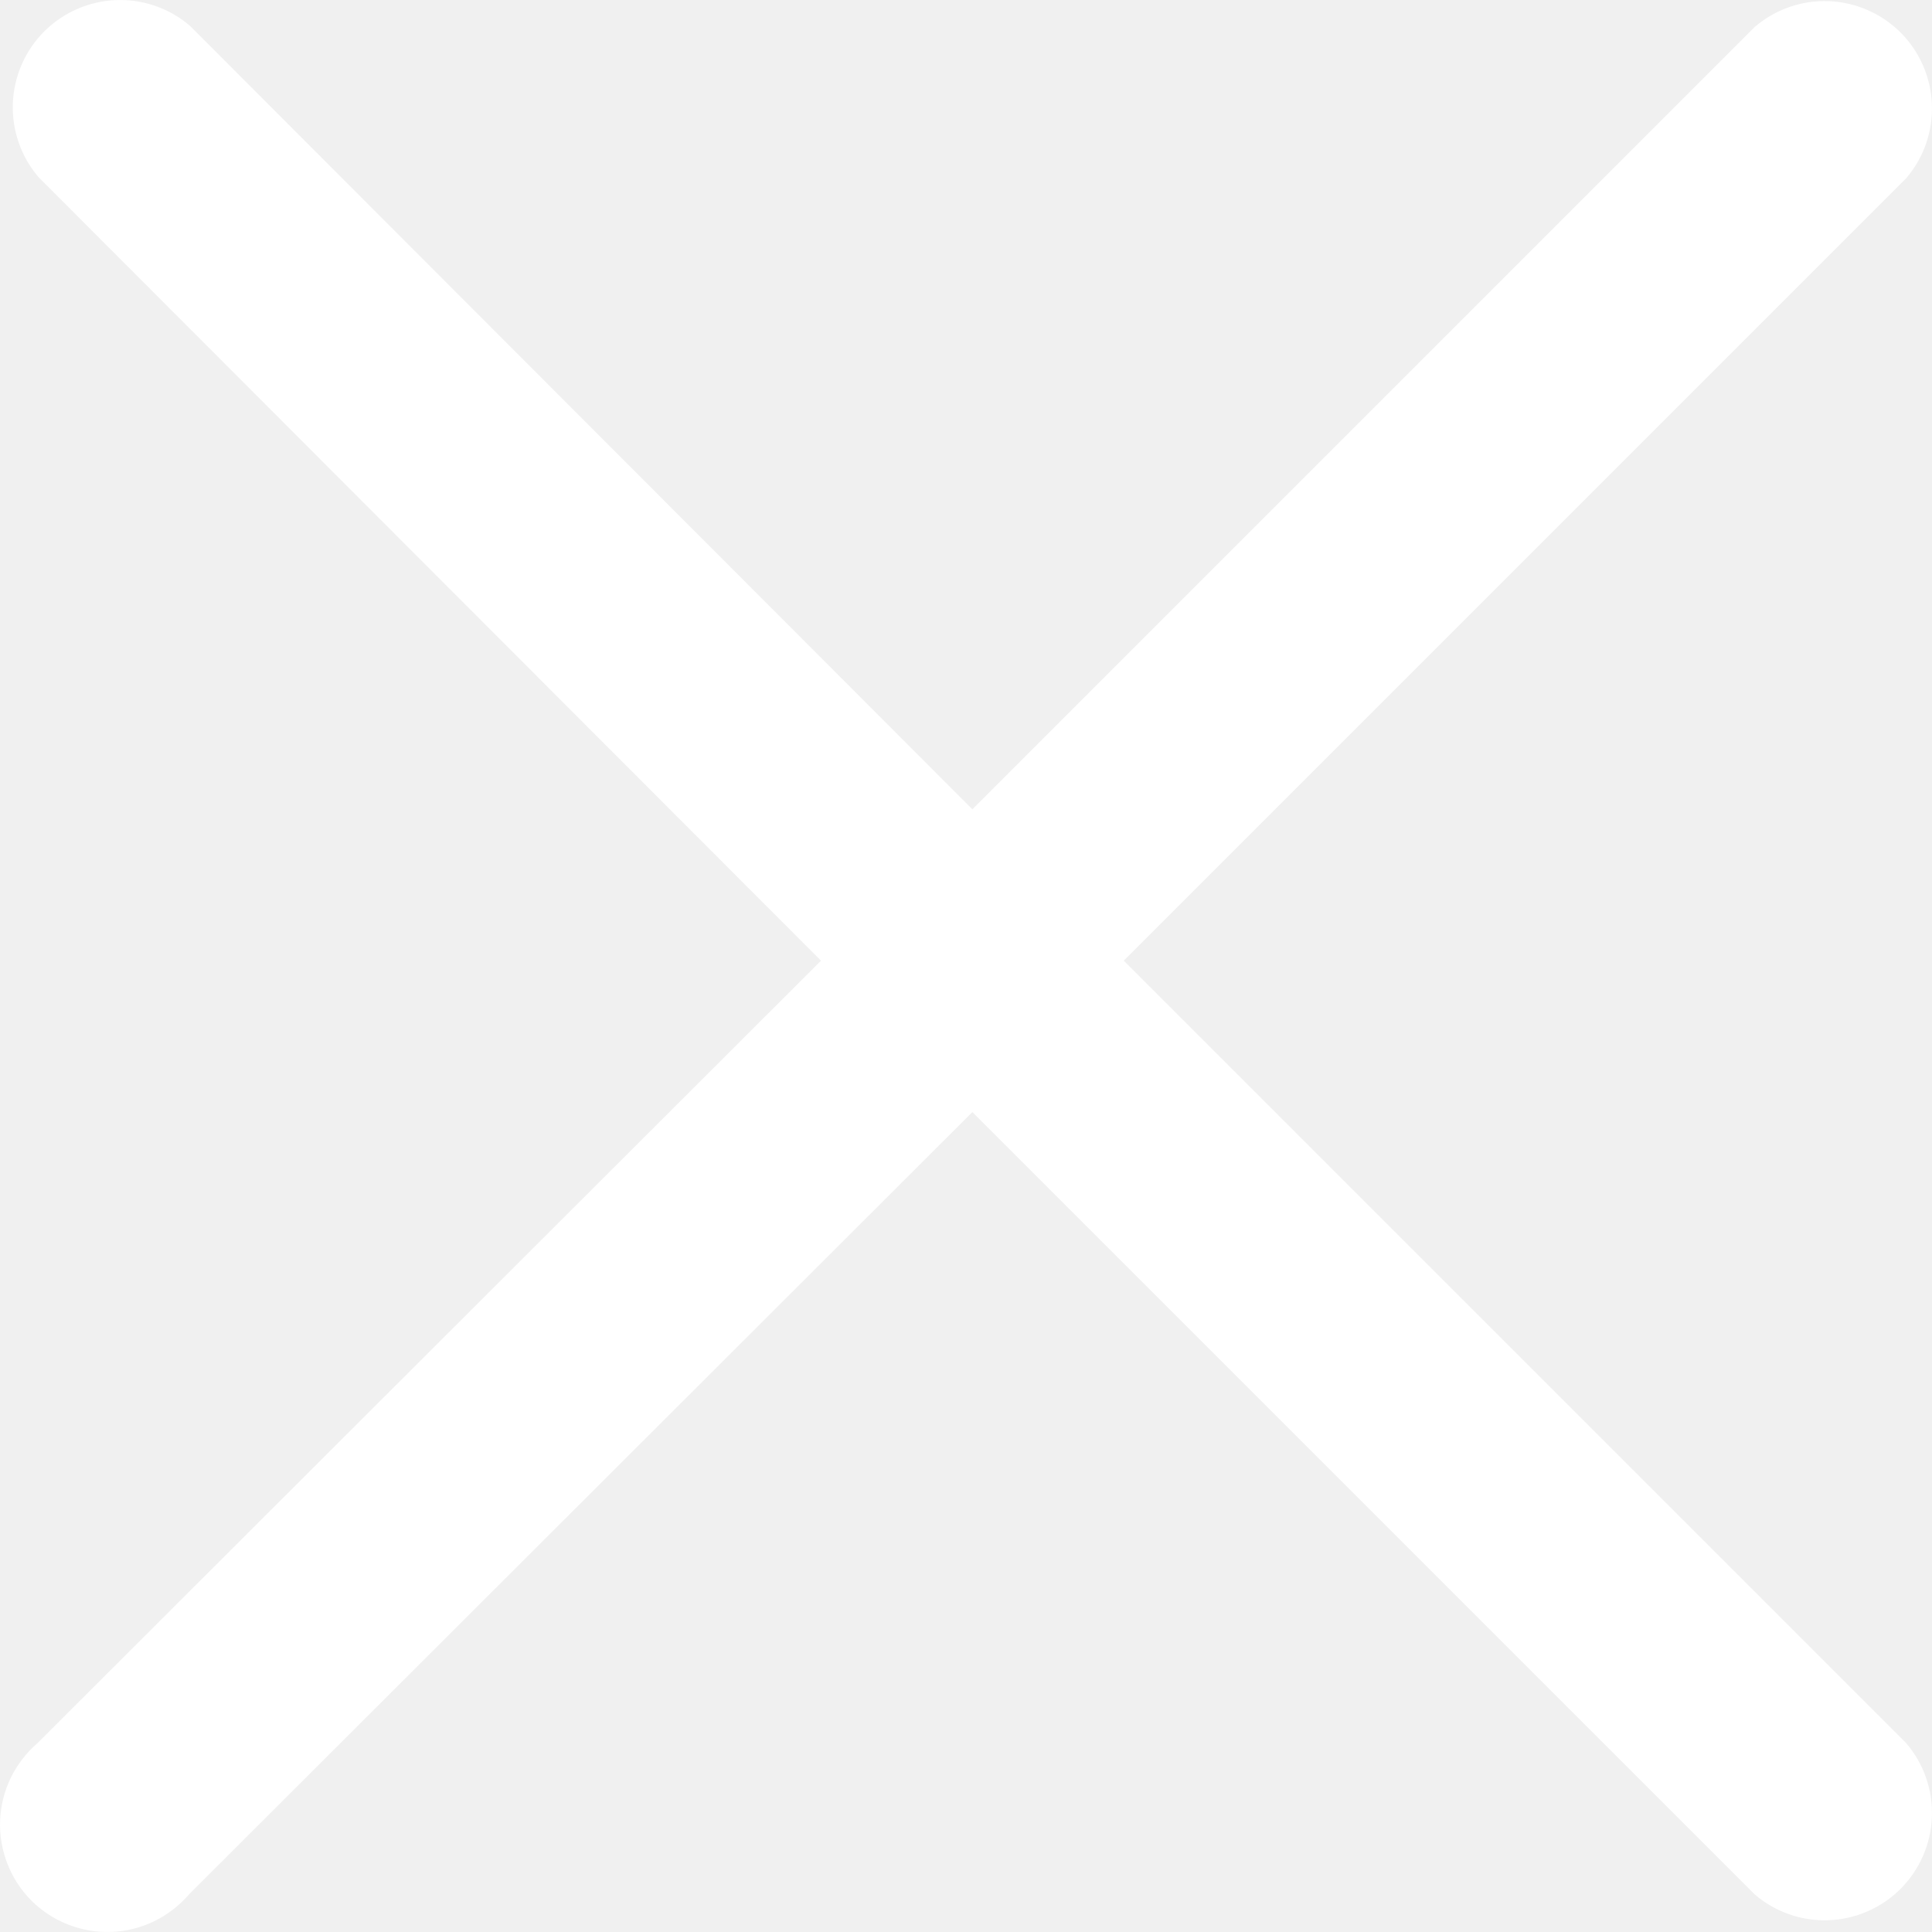
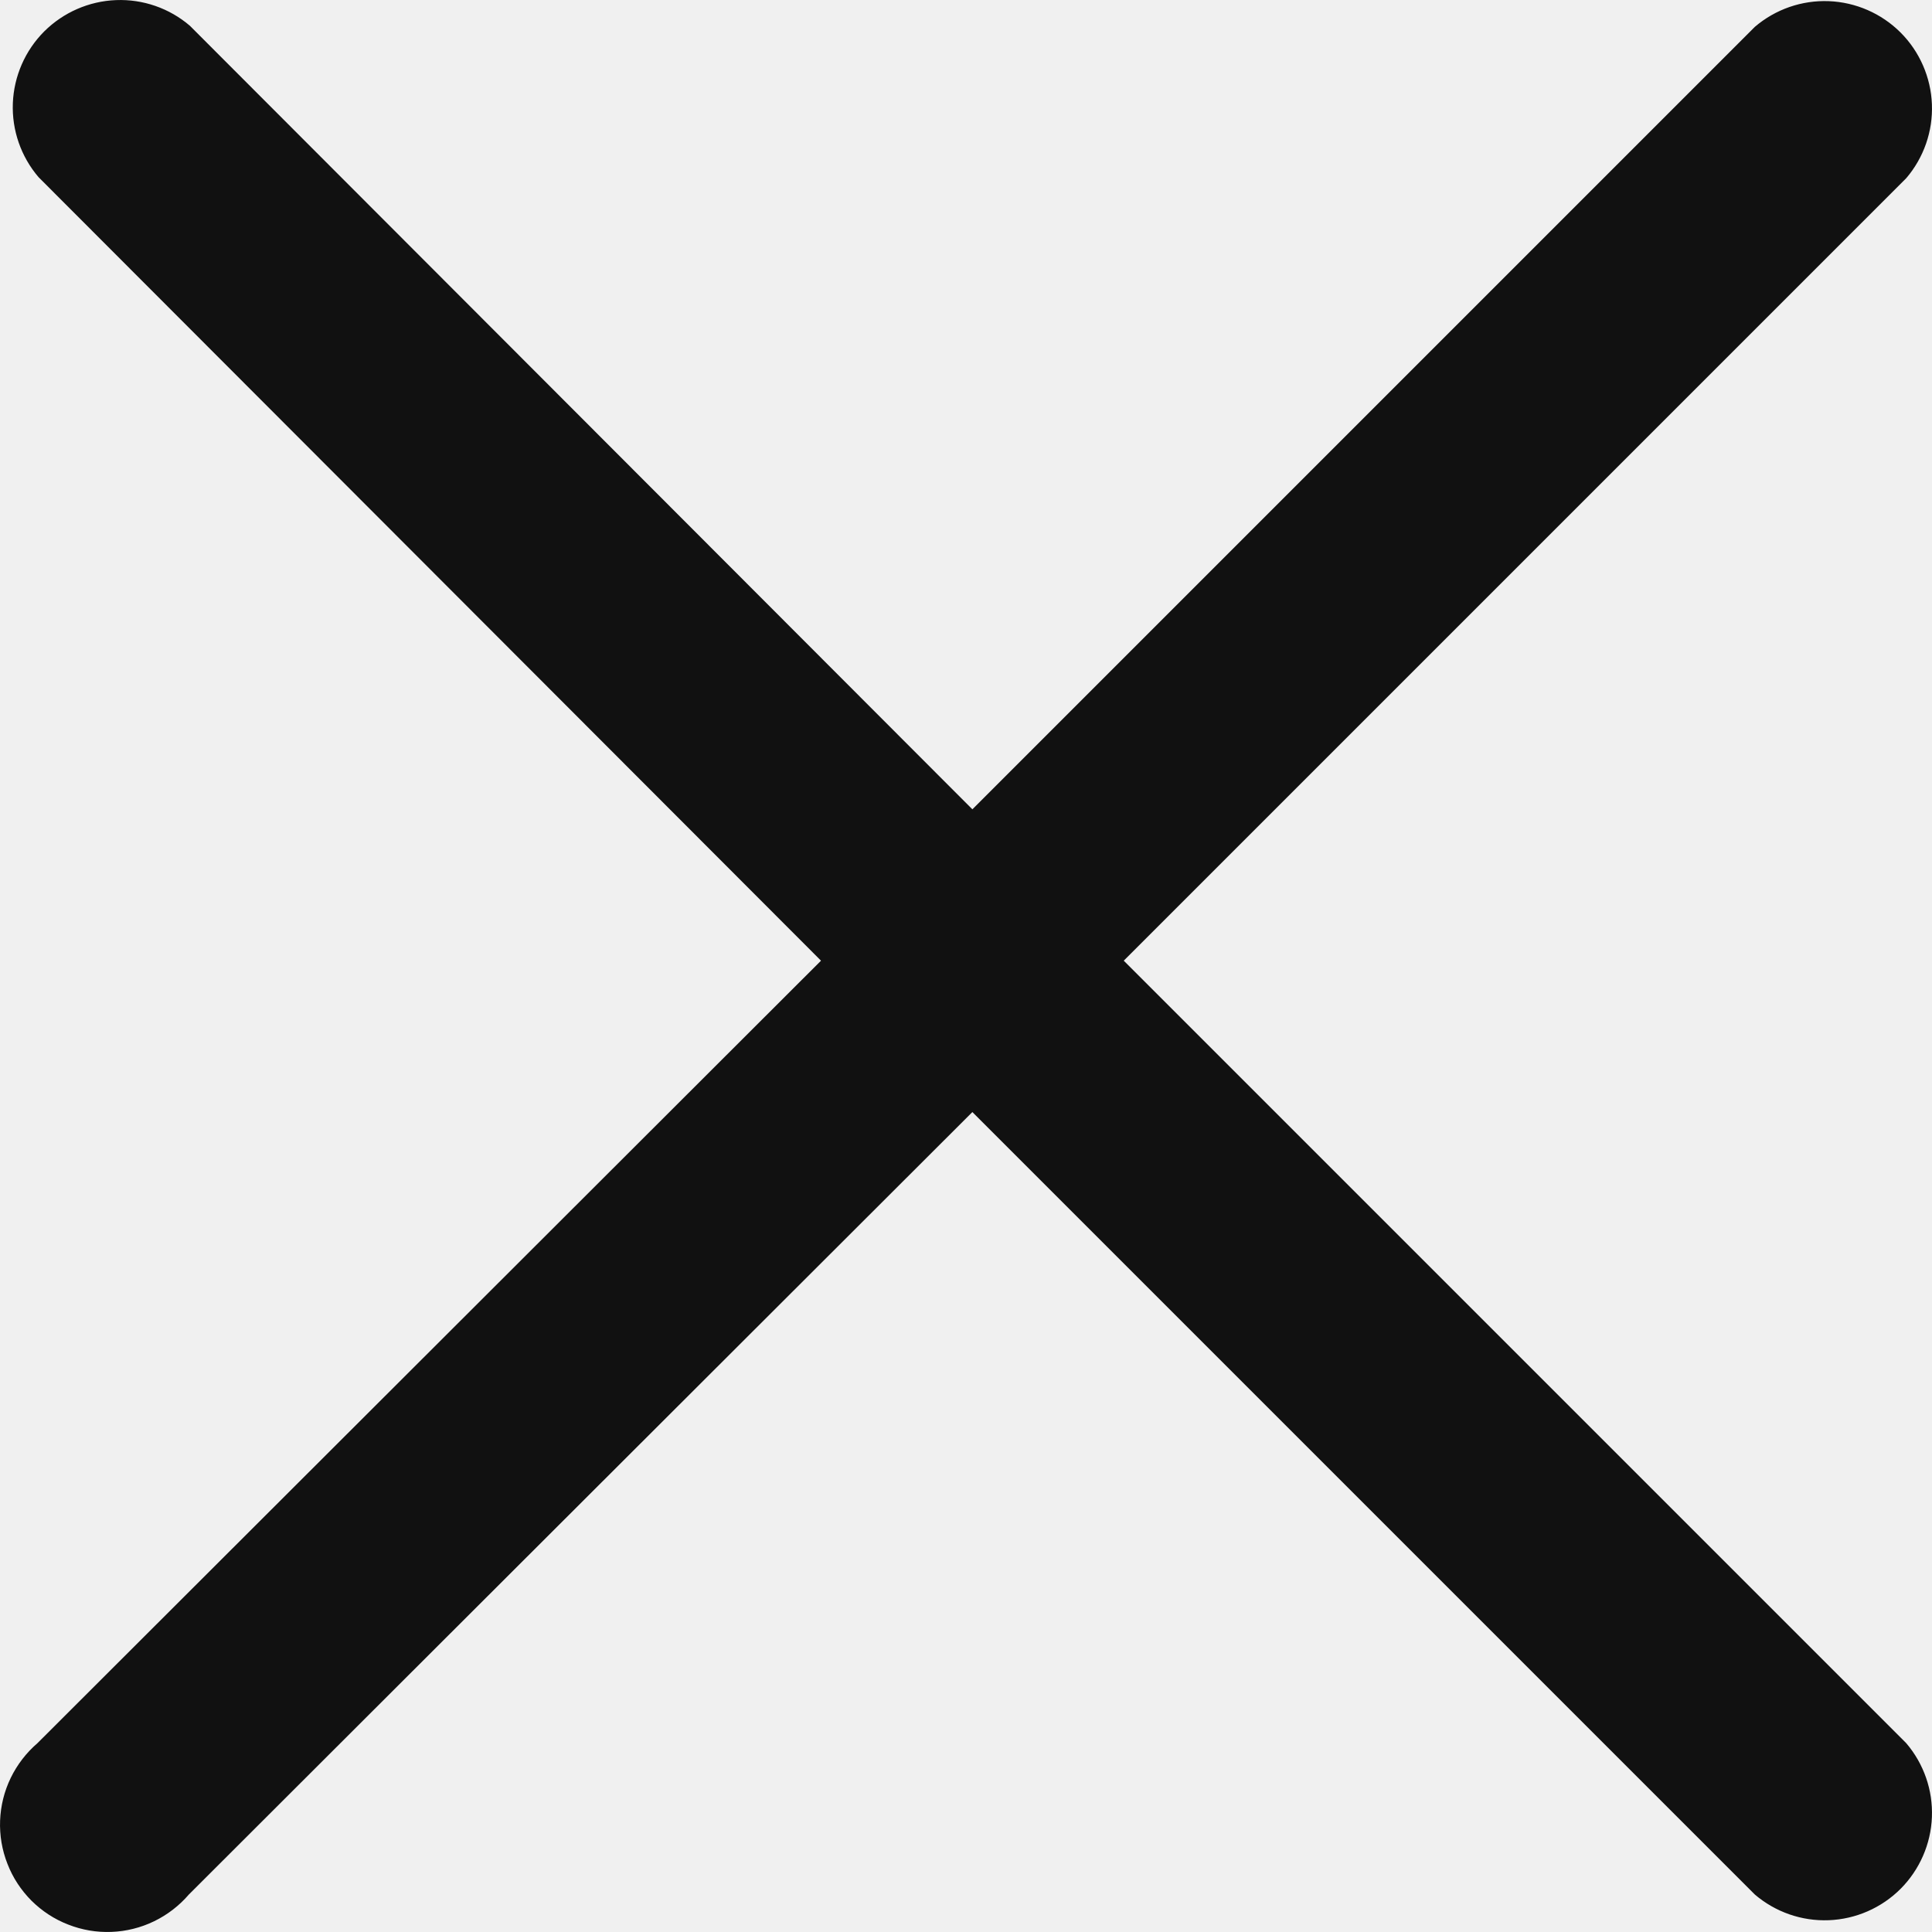
<svg xmlns="http://www.w3.org/2000/svg" width="20" height="20" viewBox="0 0 20 20" fill="none">
-   <path d="M11.633 9.945L19.733 1.845C19.915 1.632 20.01 1.359 19.999 1.079C19.988 0.8 19.872 0.534 19.675 0.337C19.477 0.139 19.211 0.023 18.932 0.012C18.652 0.001 18.379 0.096 18.166 0.278L10.066 8.378L1.966 0.267C1.754 0.085 1.48 -0.01 1.201 0.001C0.921 0.012 0.656 0.128 0.458 0.325C0.26 0.523 0.144 0.789 0.133 1.068C0.122 1.348 0.217 1.621 0.399 1.834L8.499 9.945L0.388 18.045C0.272 18.145 0.178 18.267 0.111 18.405C0.044 18.543 0.007 18.693 0.001 18.846C-0.005 18.999 0.021 19.152 0.077 19.294C0.132 19.437 0.217 19.566 0.325 19.675C0.434 19.783 0.563 19.868 0.706 19.923C0.848 19.979 1.001 20.005 1.154 19.999C1.307 19.993 1.457 19.956 1.595 19.889C1.733 19.822 1.855 19.728 1.955 19.612L10.066 11.512L18.166 19.612C18.379 19.794 18.652 19.889 18.932 19.878C19.211 19.867 19.477 19.751 19.675 19.553C19.872 19.355 19.988 19.09 19.999 18.811C20.01 18.531 19.915 18.258 19.733 18.045L11.633 9.945Z" fill="white" />
+   <path d="M11.633 9.945L19.733 1.845C19.915 1.632 20.01 1.359 19.999 1.079C19.988 0.8 19.872 0.534 19.675 0.337C19.477 0.139 19.211 0.023 18.932 0.012C18.652 0.001 18.379 0.096 18.166 0.278L10.066 8.378L1.966 0.267C1.754 0.085 1.48 -0.01 1.201 0.001C0.921 0.012 0.656 0.128 0.458 0.325C0.26 0.523 0.144 0.789 0.133 1.068C0.122 1.348 0.217 1.621 0.399 1.834L8.499 9.945L0.388 18.045C0.272 18.145 0.178 18.267 0.111 18.405C0.044 18.543 0.007 18.693 0.001 18.846C-0.005 18.999 0.021 19.152 0.077 19.294C0.132 19.437 0.217 19.566 0.325 19.675C0.434 19.783 0.563 19.868 0.706 19.923C0.848 19.979 1.001 20.005 1.154 19.999C1.307 19.993 1.457 19.956 1.595 19.889C1.733 19.822 1.855 19.728 1.955 19.612L10.066 11.512L18.166 19.612C18.379 19.794 18.652 19.889 18.932 19.878C19.211 19.867 19.477 19.751 19.675 19.553C19.872 19.355 19.988 19.09 19.999 18.811C20.01 18.531 19.915 18.258 19.733 18.045L11.633 9.945Z" fill="#111111" />
</svg>
